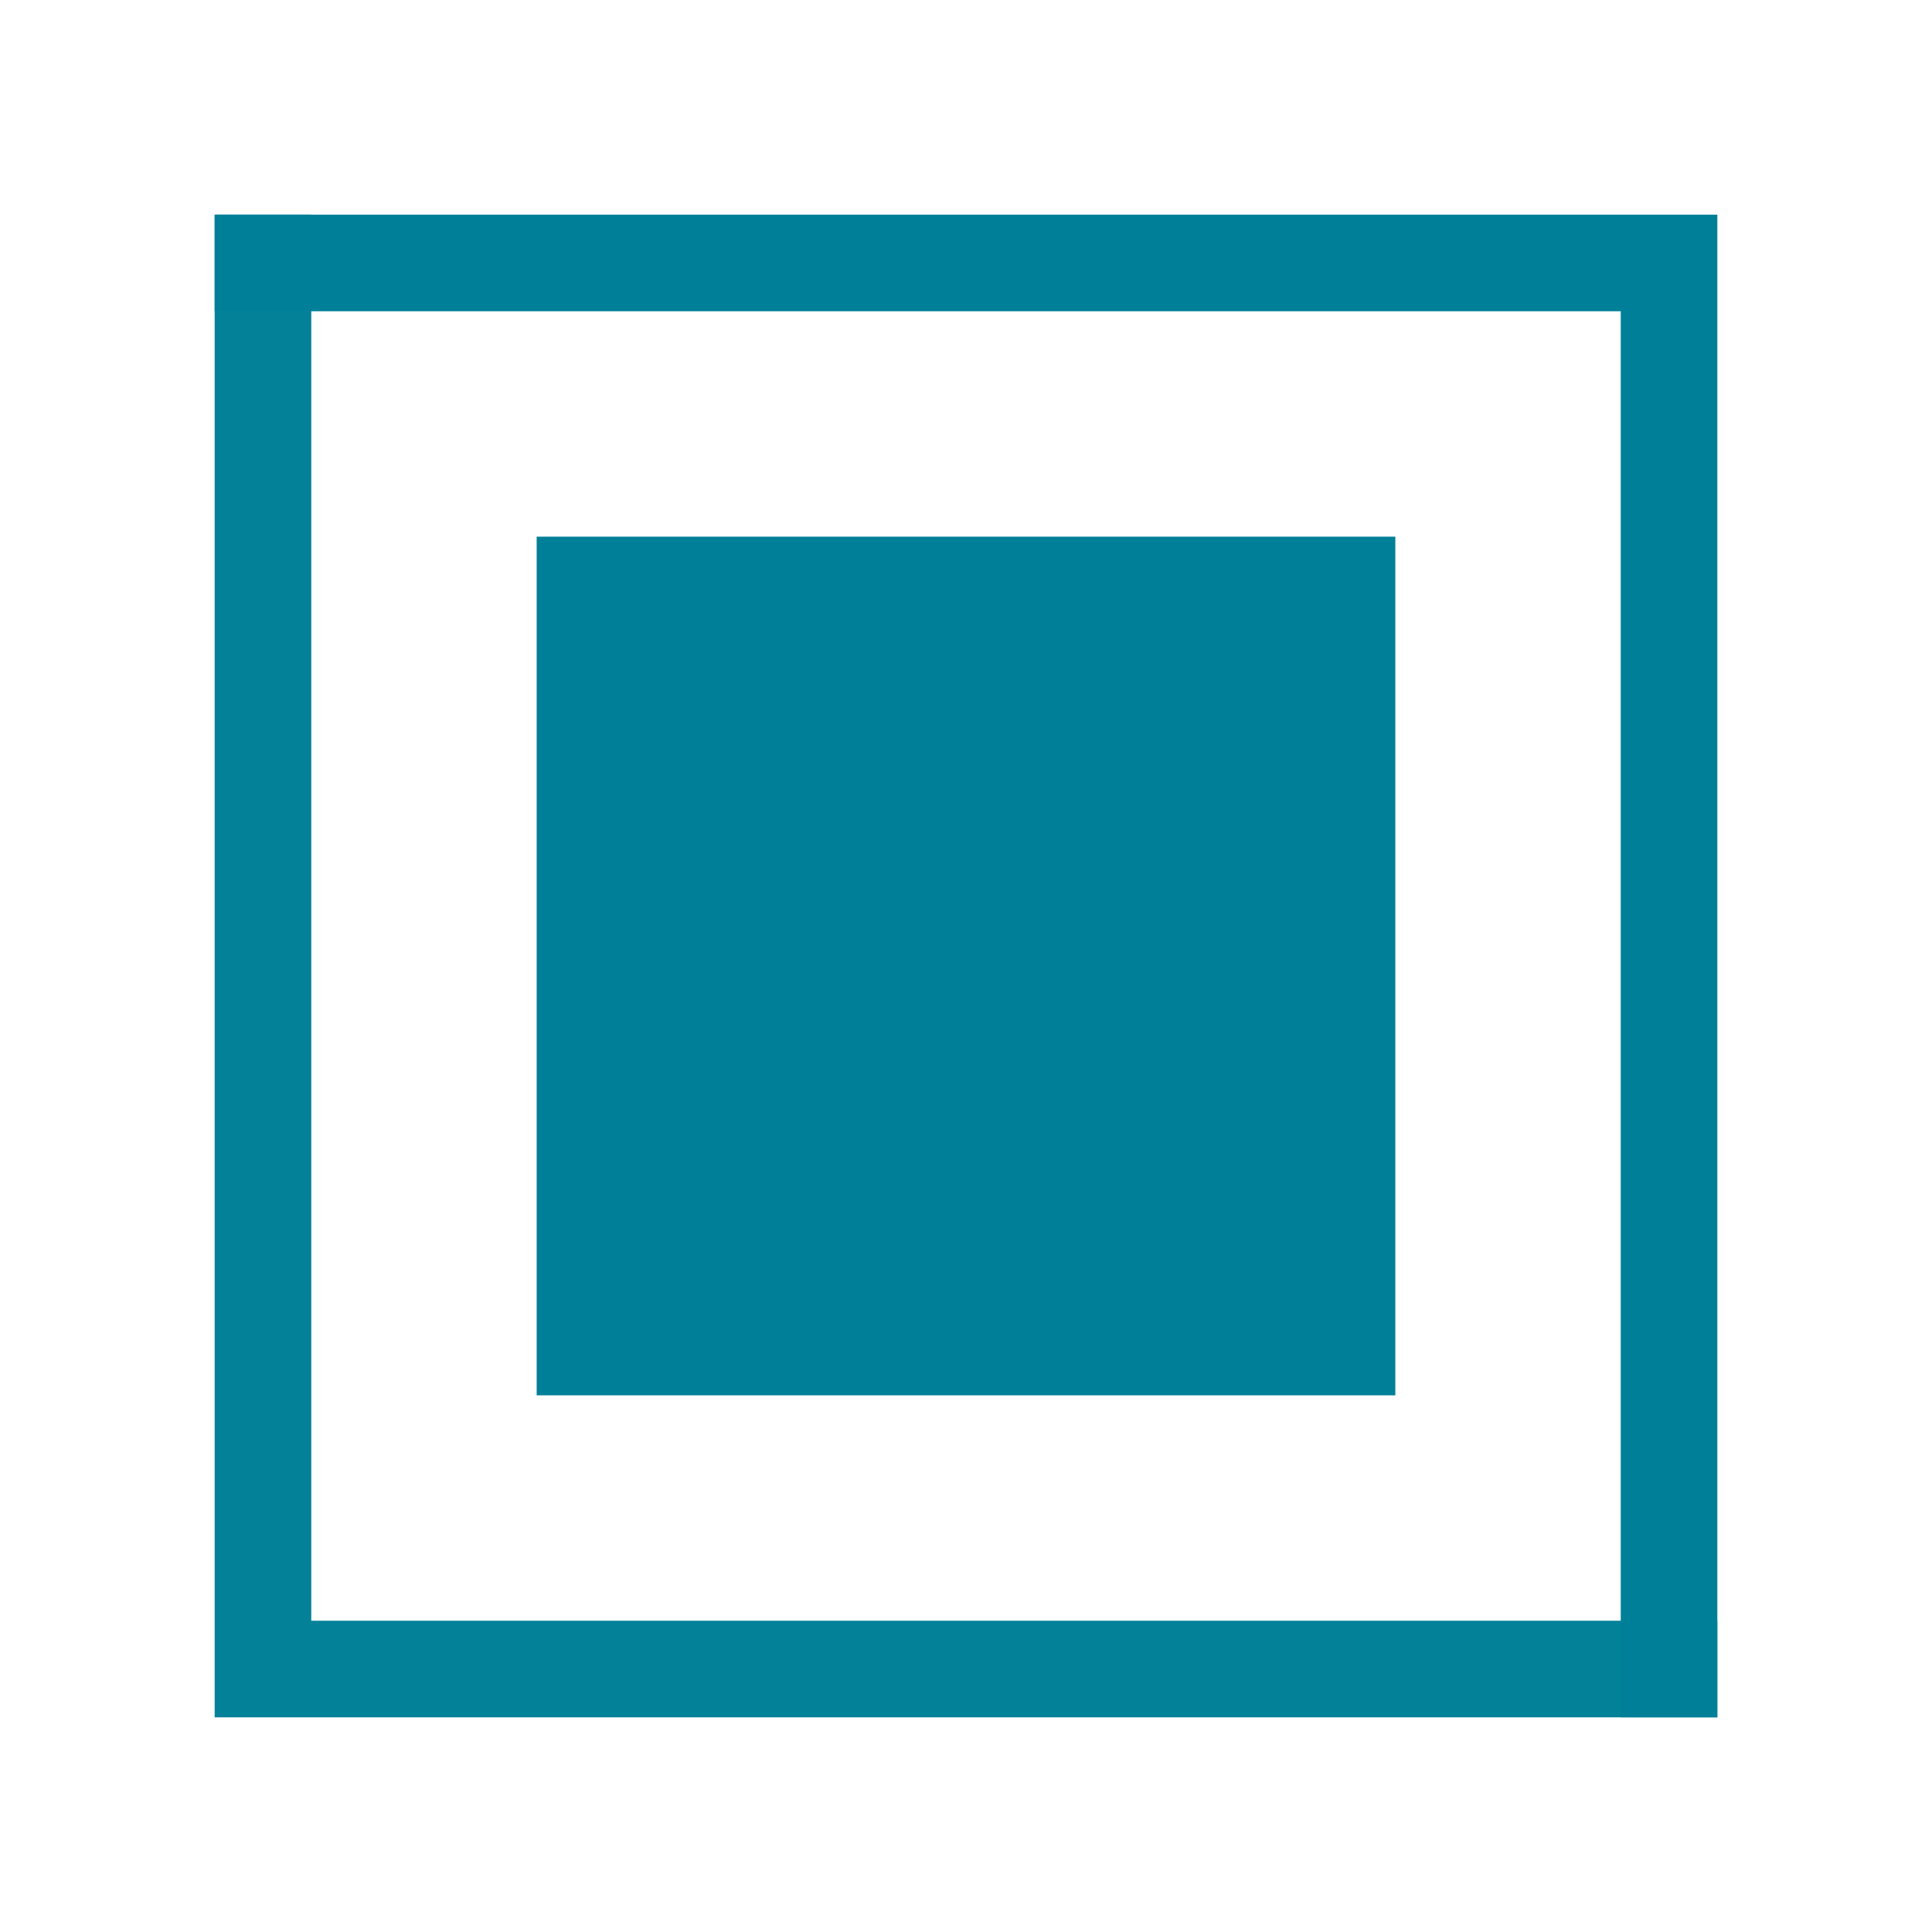
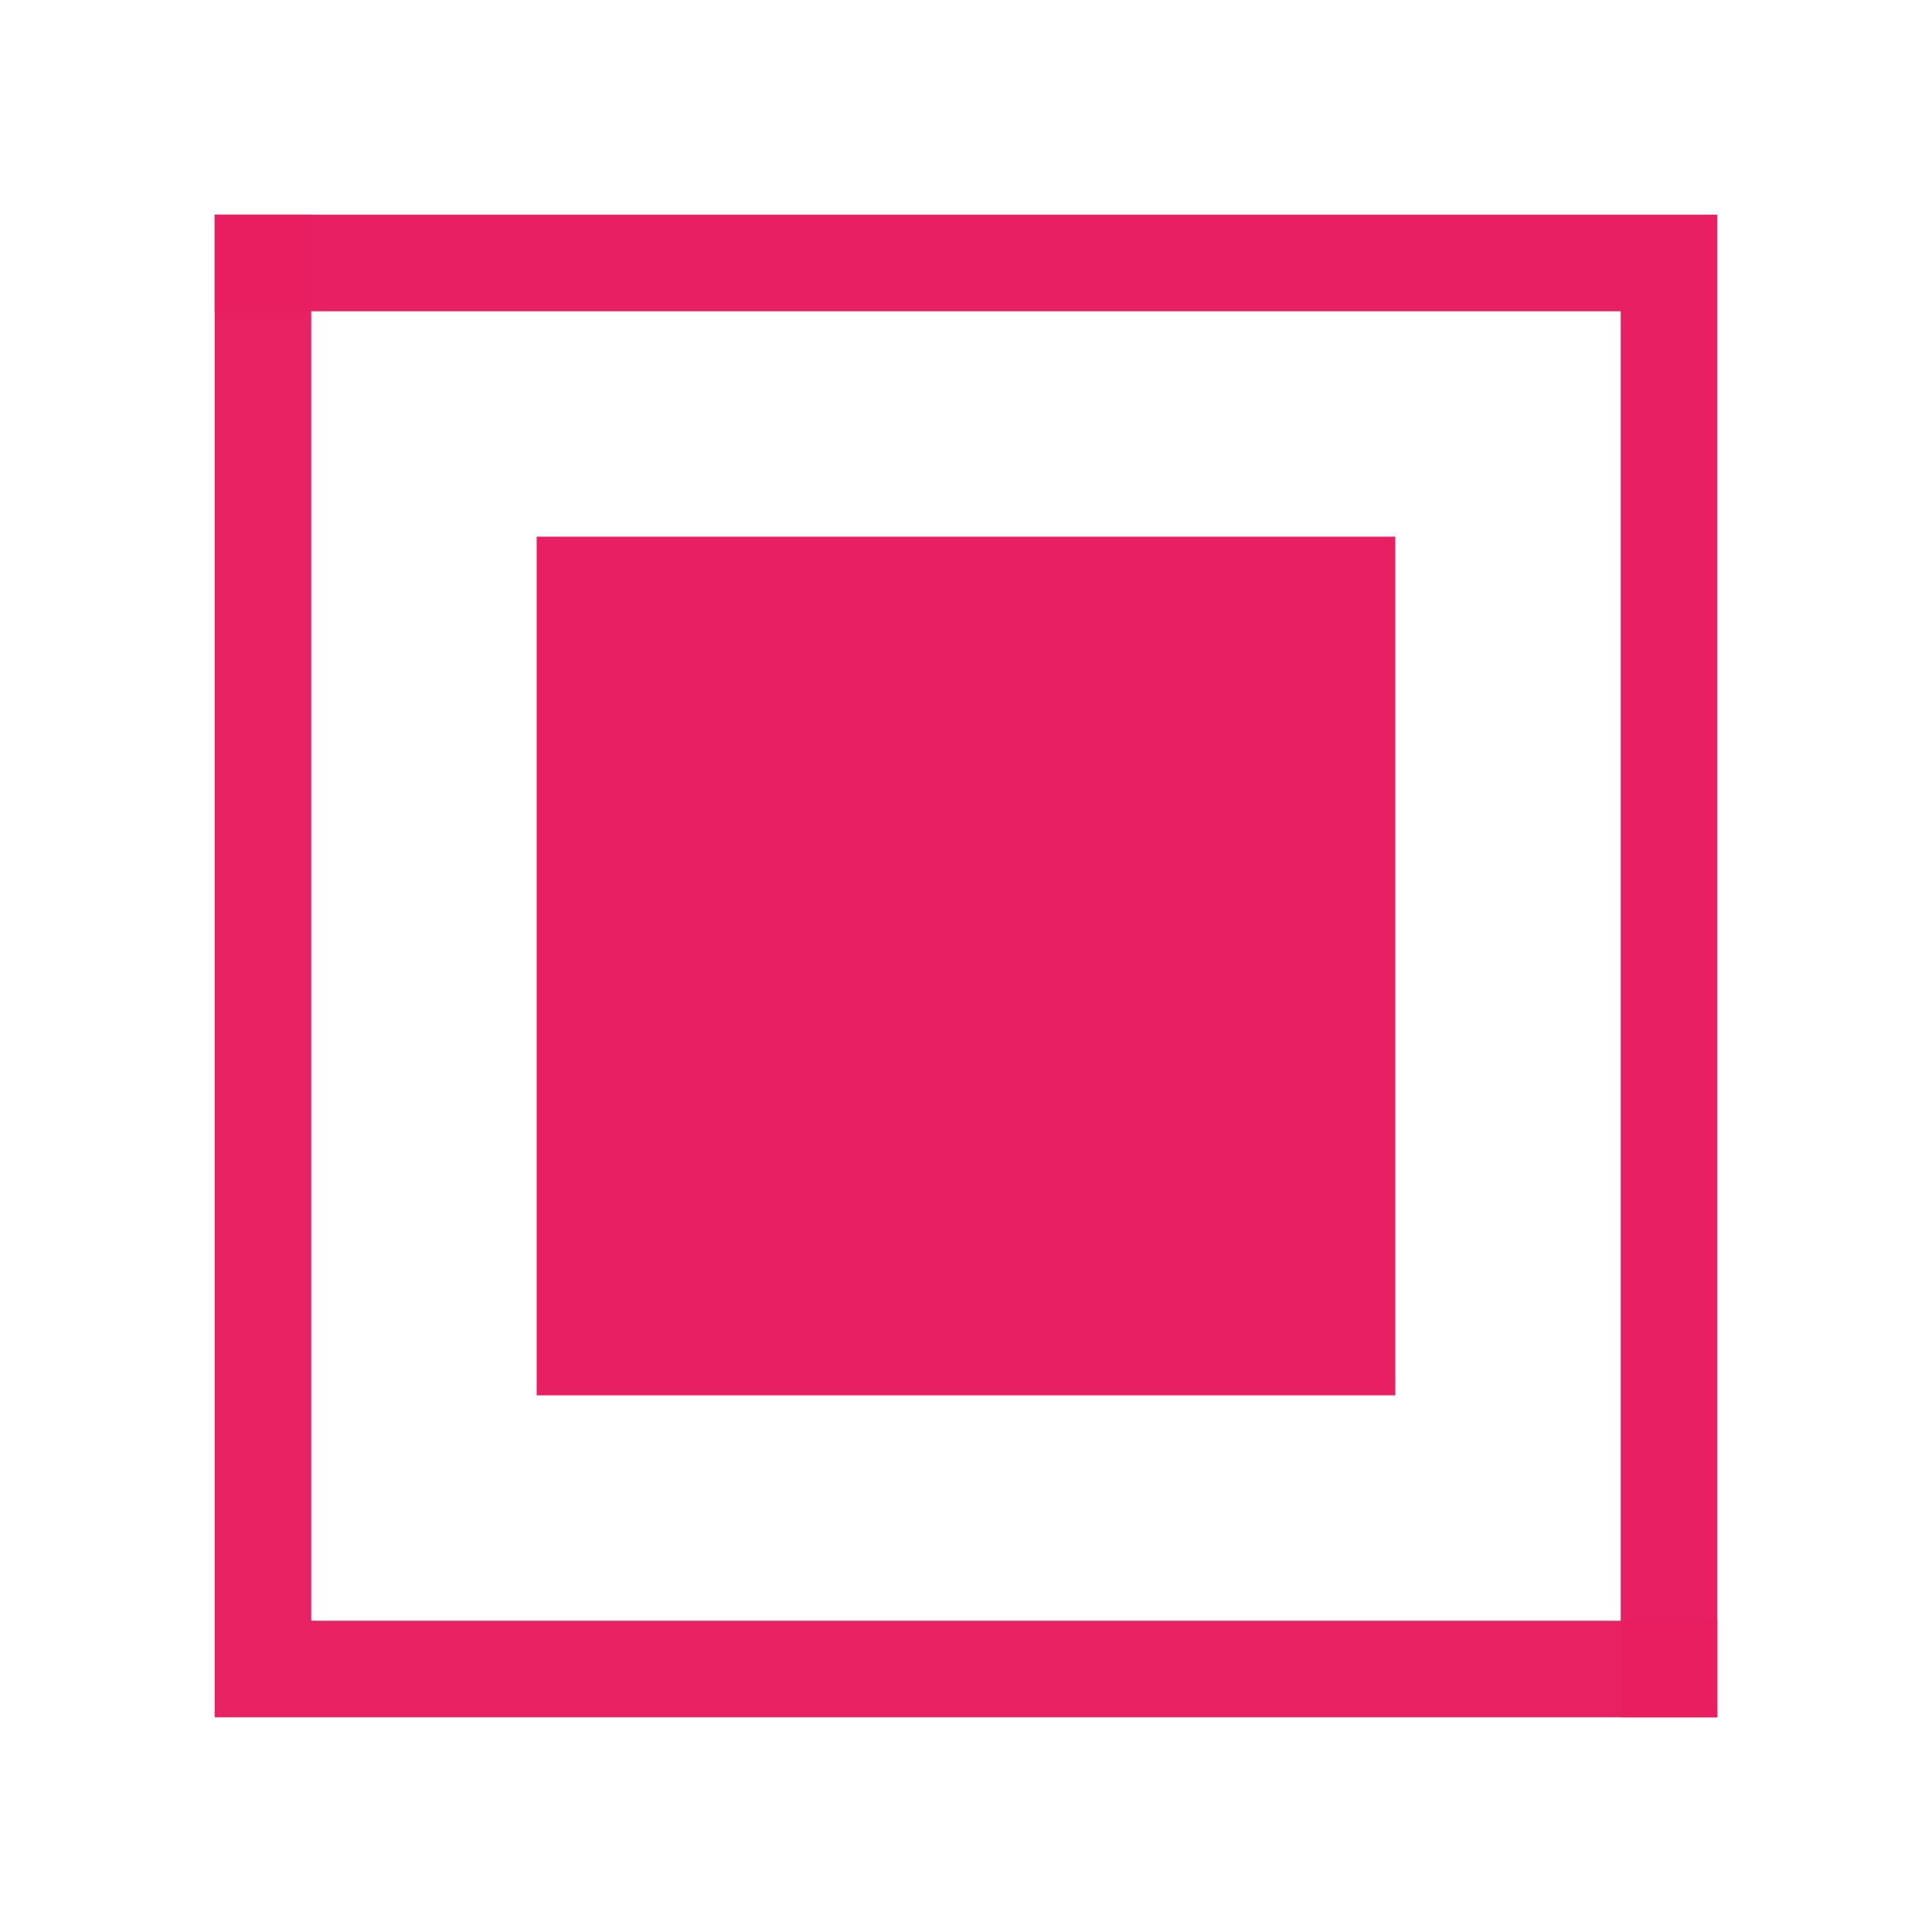
<svg xmlns="http://www.w3.org/2000/svg" x="0px" y="0px" width="18px" height="18px" viewBox="0 0 18 18" enable-background="new 0 0 18 18" xml:space="preserve" version="1.1" id="svg8">
  <defs id="defs12" />
-   <path d="M2,2 h14 v14 h-0.9 v-13.1 h-13.1 z" fill="#58d3ff" id="path2" style="fill:#008098;fill-opacity:1" />
-   <path d="M16,16 h-14 v-14 h0.9 v13.1 h13.1 z" fill="#58d3ff" id="path4" style="fill:#008098;fill-opacity:0.985" />
-   <path d="M5,5 h8 v8 h-8 v-8 z" fill="#58d3ff" fill-rule="evenodd" id="path6" style="fill:#008098;fill-opacity:1" />
+   <path d="M2,2 h14 v14 h-0.9 v-13.1 h-13.1 z" fill="#e91e63" id="path2" style="fill:#e81f62;fill-opacity:1" />
+   <path d="M16,16 h-14 v-14 h0.9 v13.1 h13.1 z" fill="#e91e63" id="path4" style="fill:#e81f62;fill-opacity:0.985" />
+   <path d="M5,5 h8 v8 h-8 v-8 z" fill="#e91e63" fill-rule="evenodd" id="path6" style="fill:#e81f62;fill-opacity:1" />
</svg>
